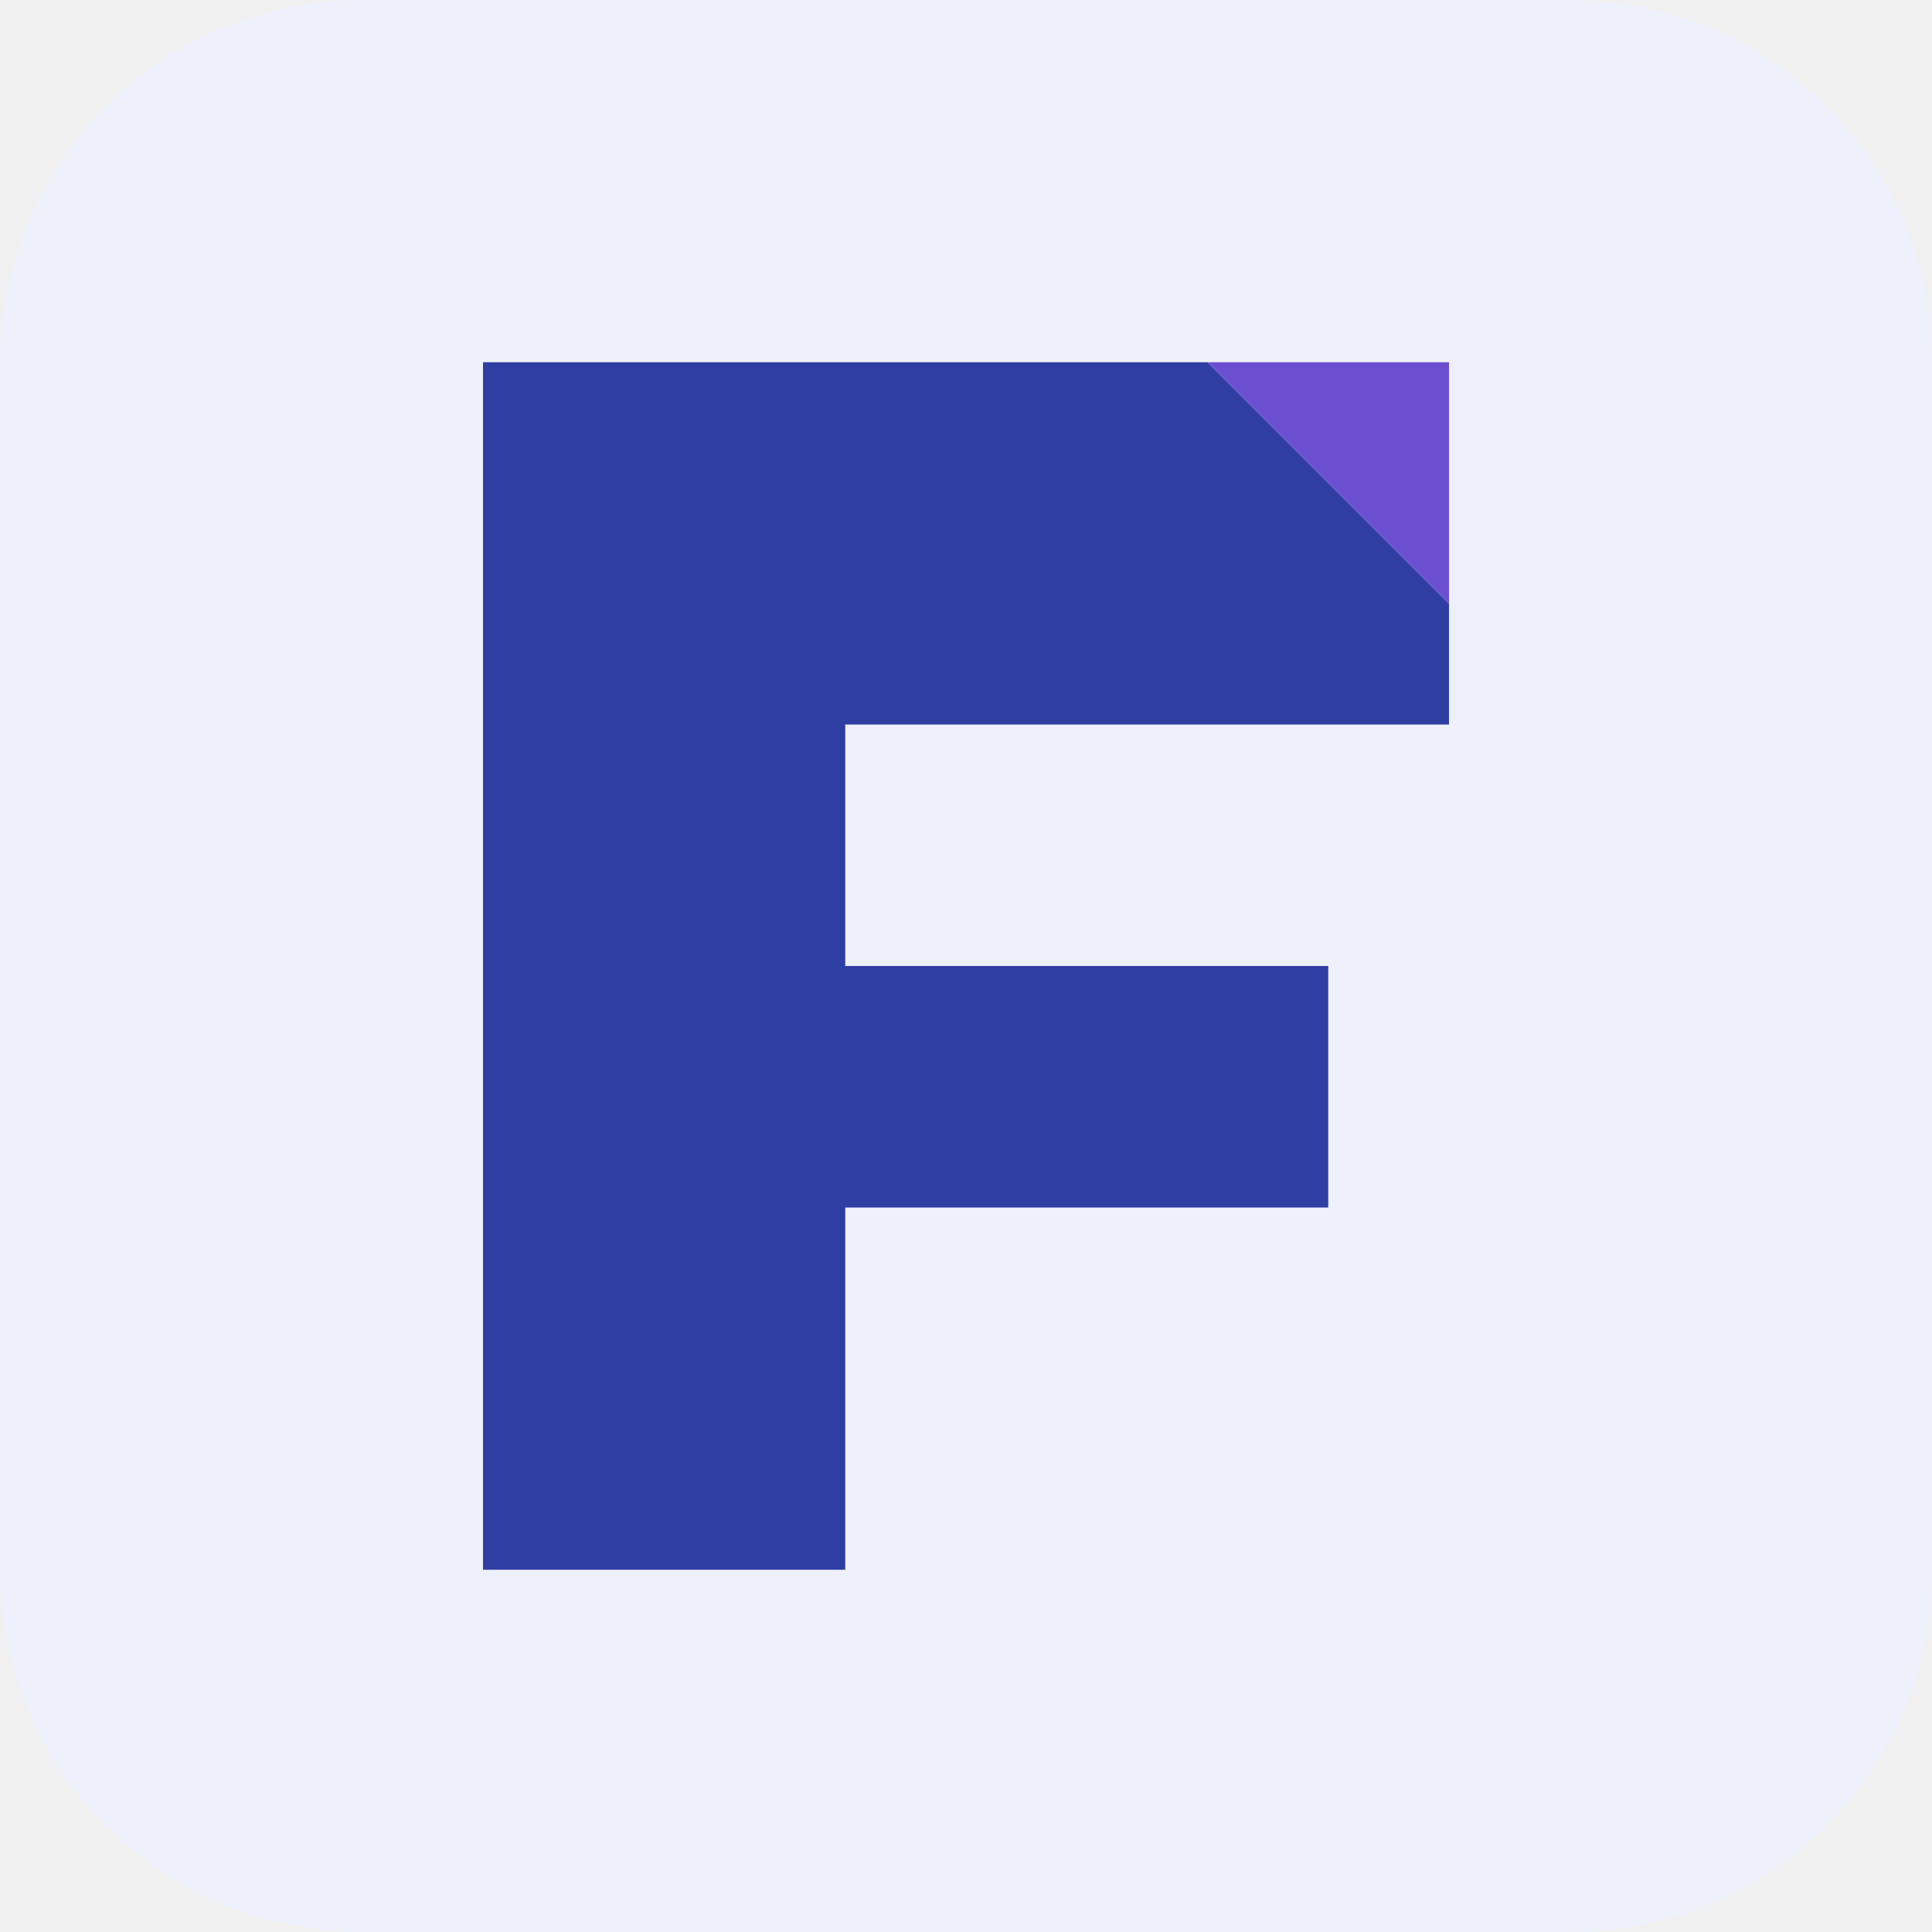
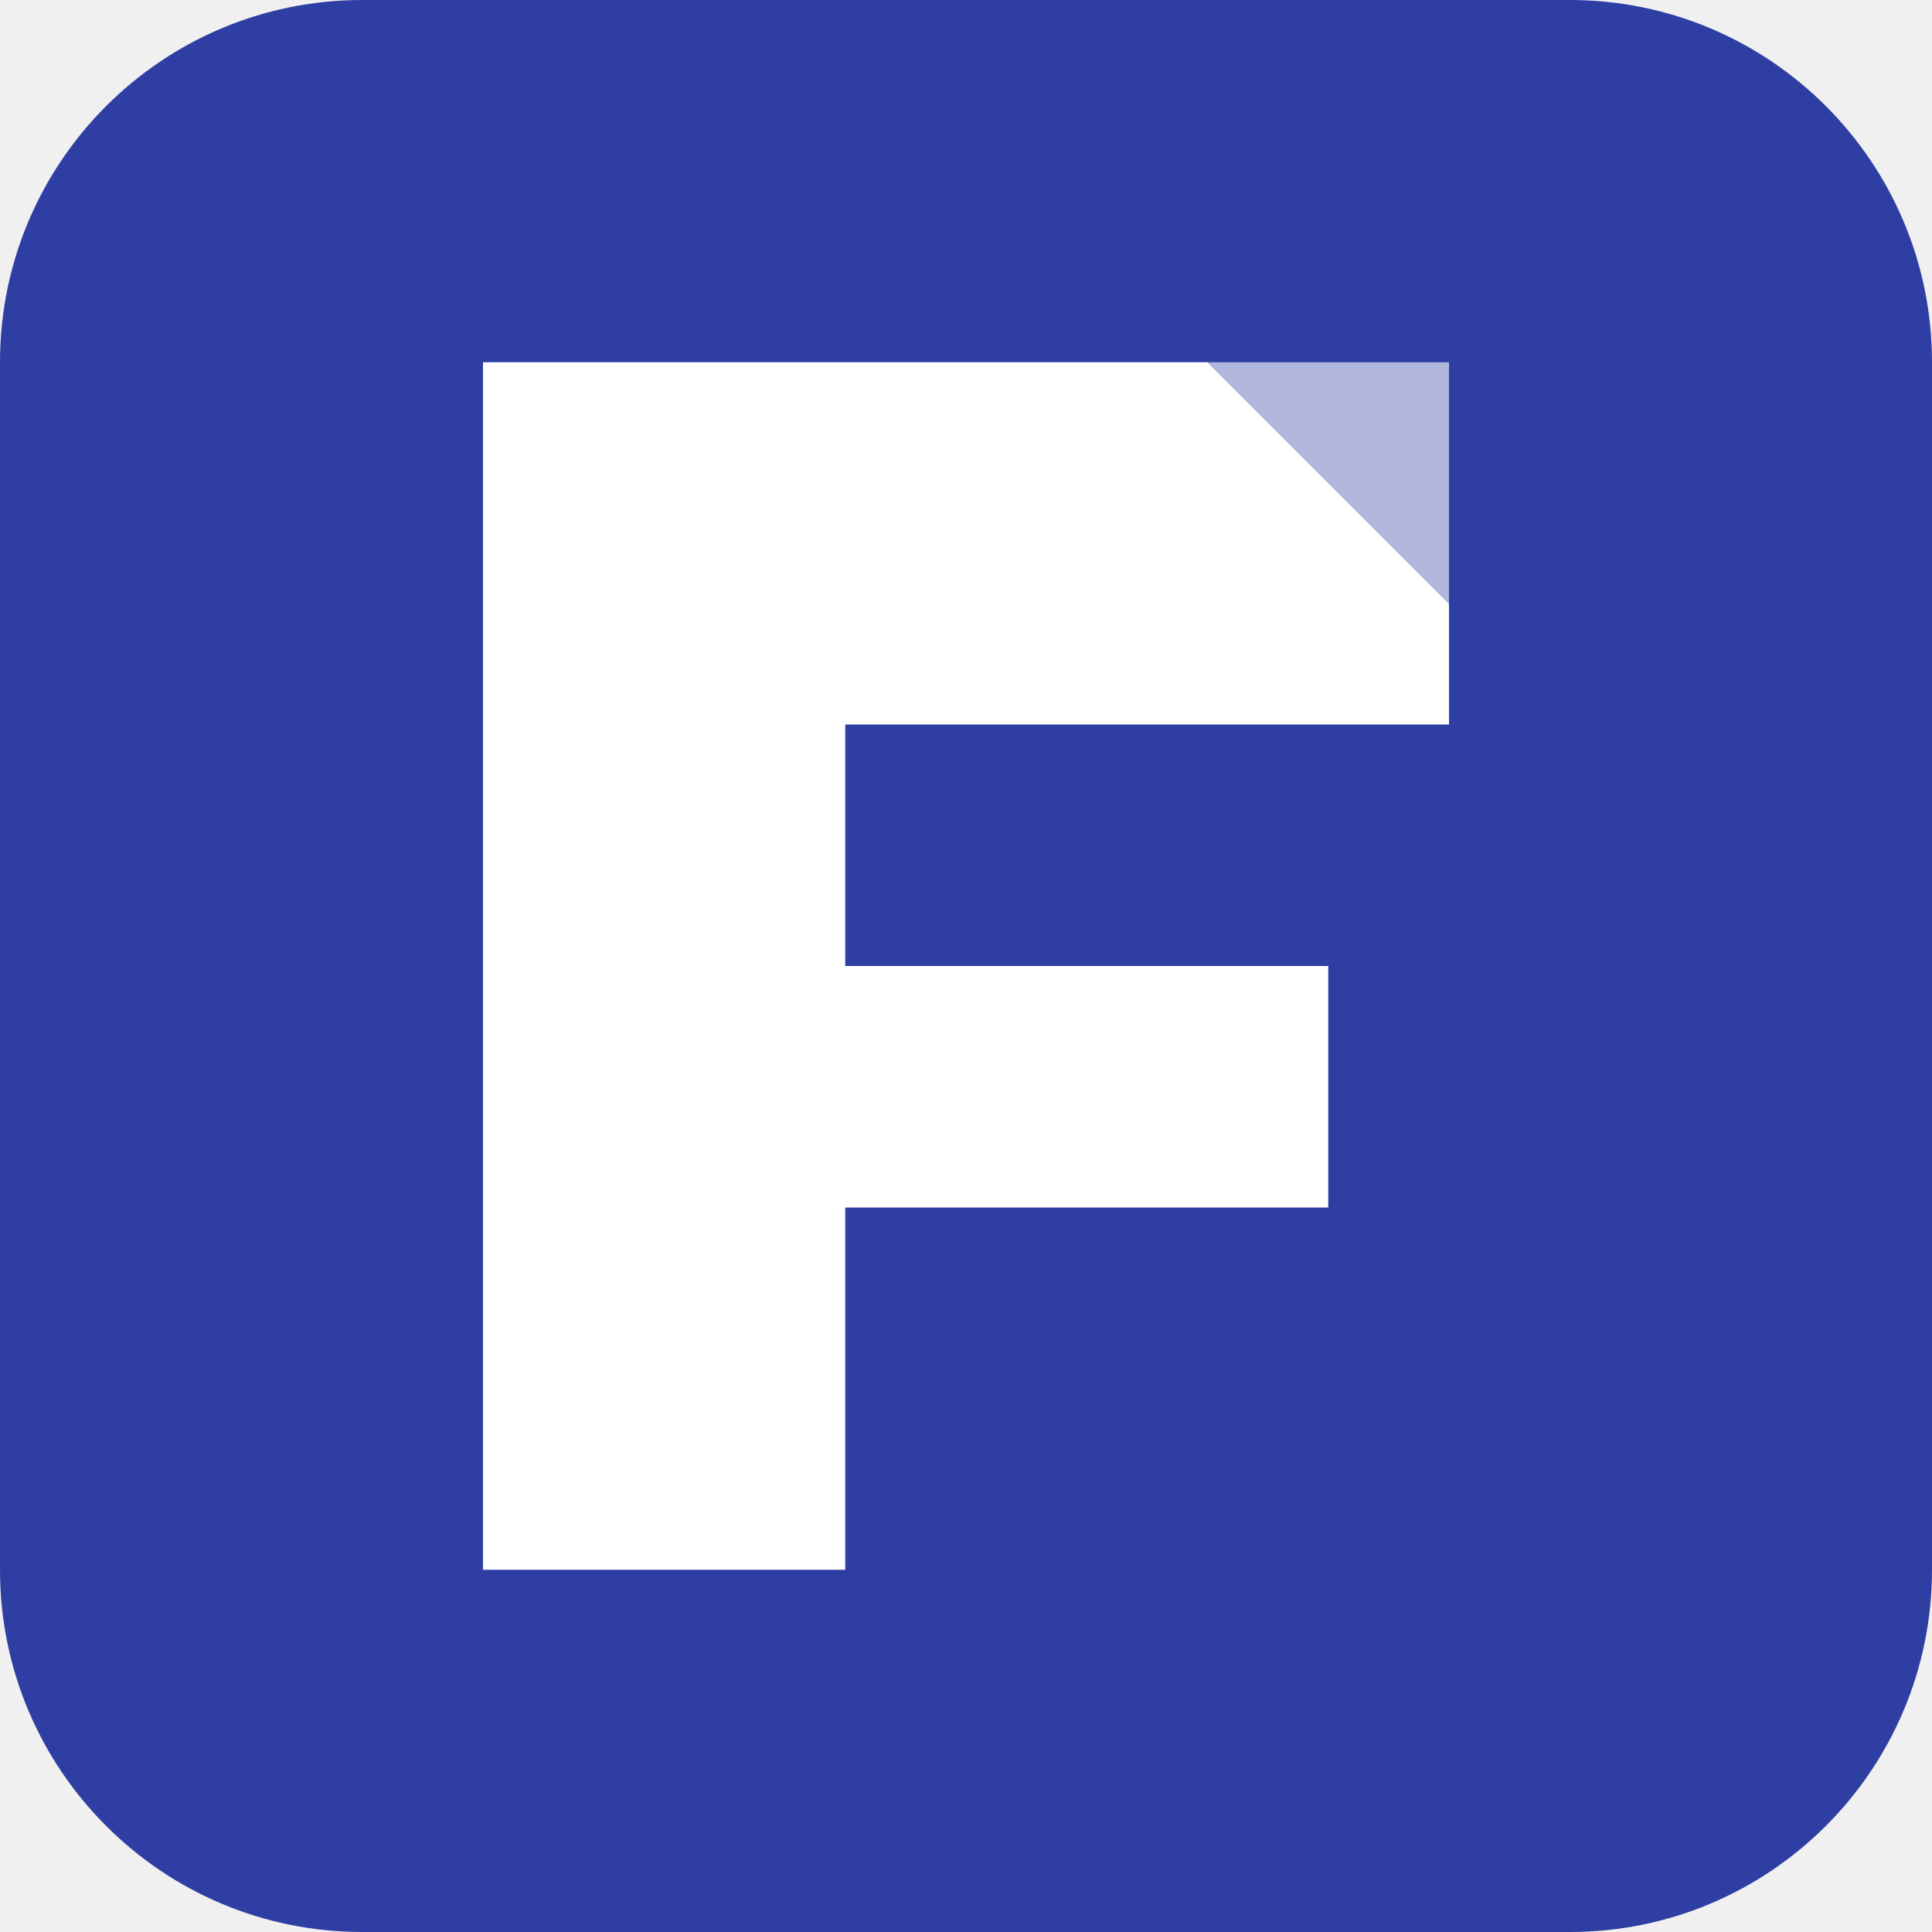
<svg xmlns="http://www.w3.org/2000/svg" viewBox="0 0 16 16">
  <style>
- .bg{fill:#eef0fb}
- .f{fill:#2f3ea3}
- .fold{fill:#6c4fd1}
- @media (prefers-color-scheme: dark){
- .bg{fill:#12142a}
- .f{fill:#eef1ff}
- .fold{fill:#9d7bff}
- }
+ .bg{fill:#2f3ea3}
+ @media (prefers-color-scheme: dark){ .bg{fill:#4c60d6} }
</style>
  <rect class="bg" x="0" y="0" width="16" height="16" rx="3" />
-   <path class="f" d="M4,3 L10,3 L12,5 L12,6 L7,6 L7,8 L11,8 L11,10 L7,10 L7,13 L4,13 Z" />
-   <path class="fold" d="M10,3 L12,3 L12,5 Z" />
+   <path fill="#ffffff" d="M4,3 L10,3 L12,5 L12,6 L7,6 L7,8 L11,8 L11,10 L7,10 L7,13 L4,13 Z" />
+   <path fill="#ffffff" fill-opacity=".62" d="M10,3 L12,3 L12,5 Z" />
</svg>
